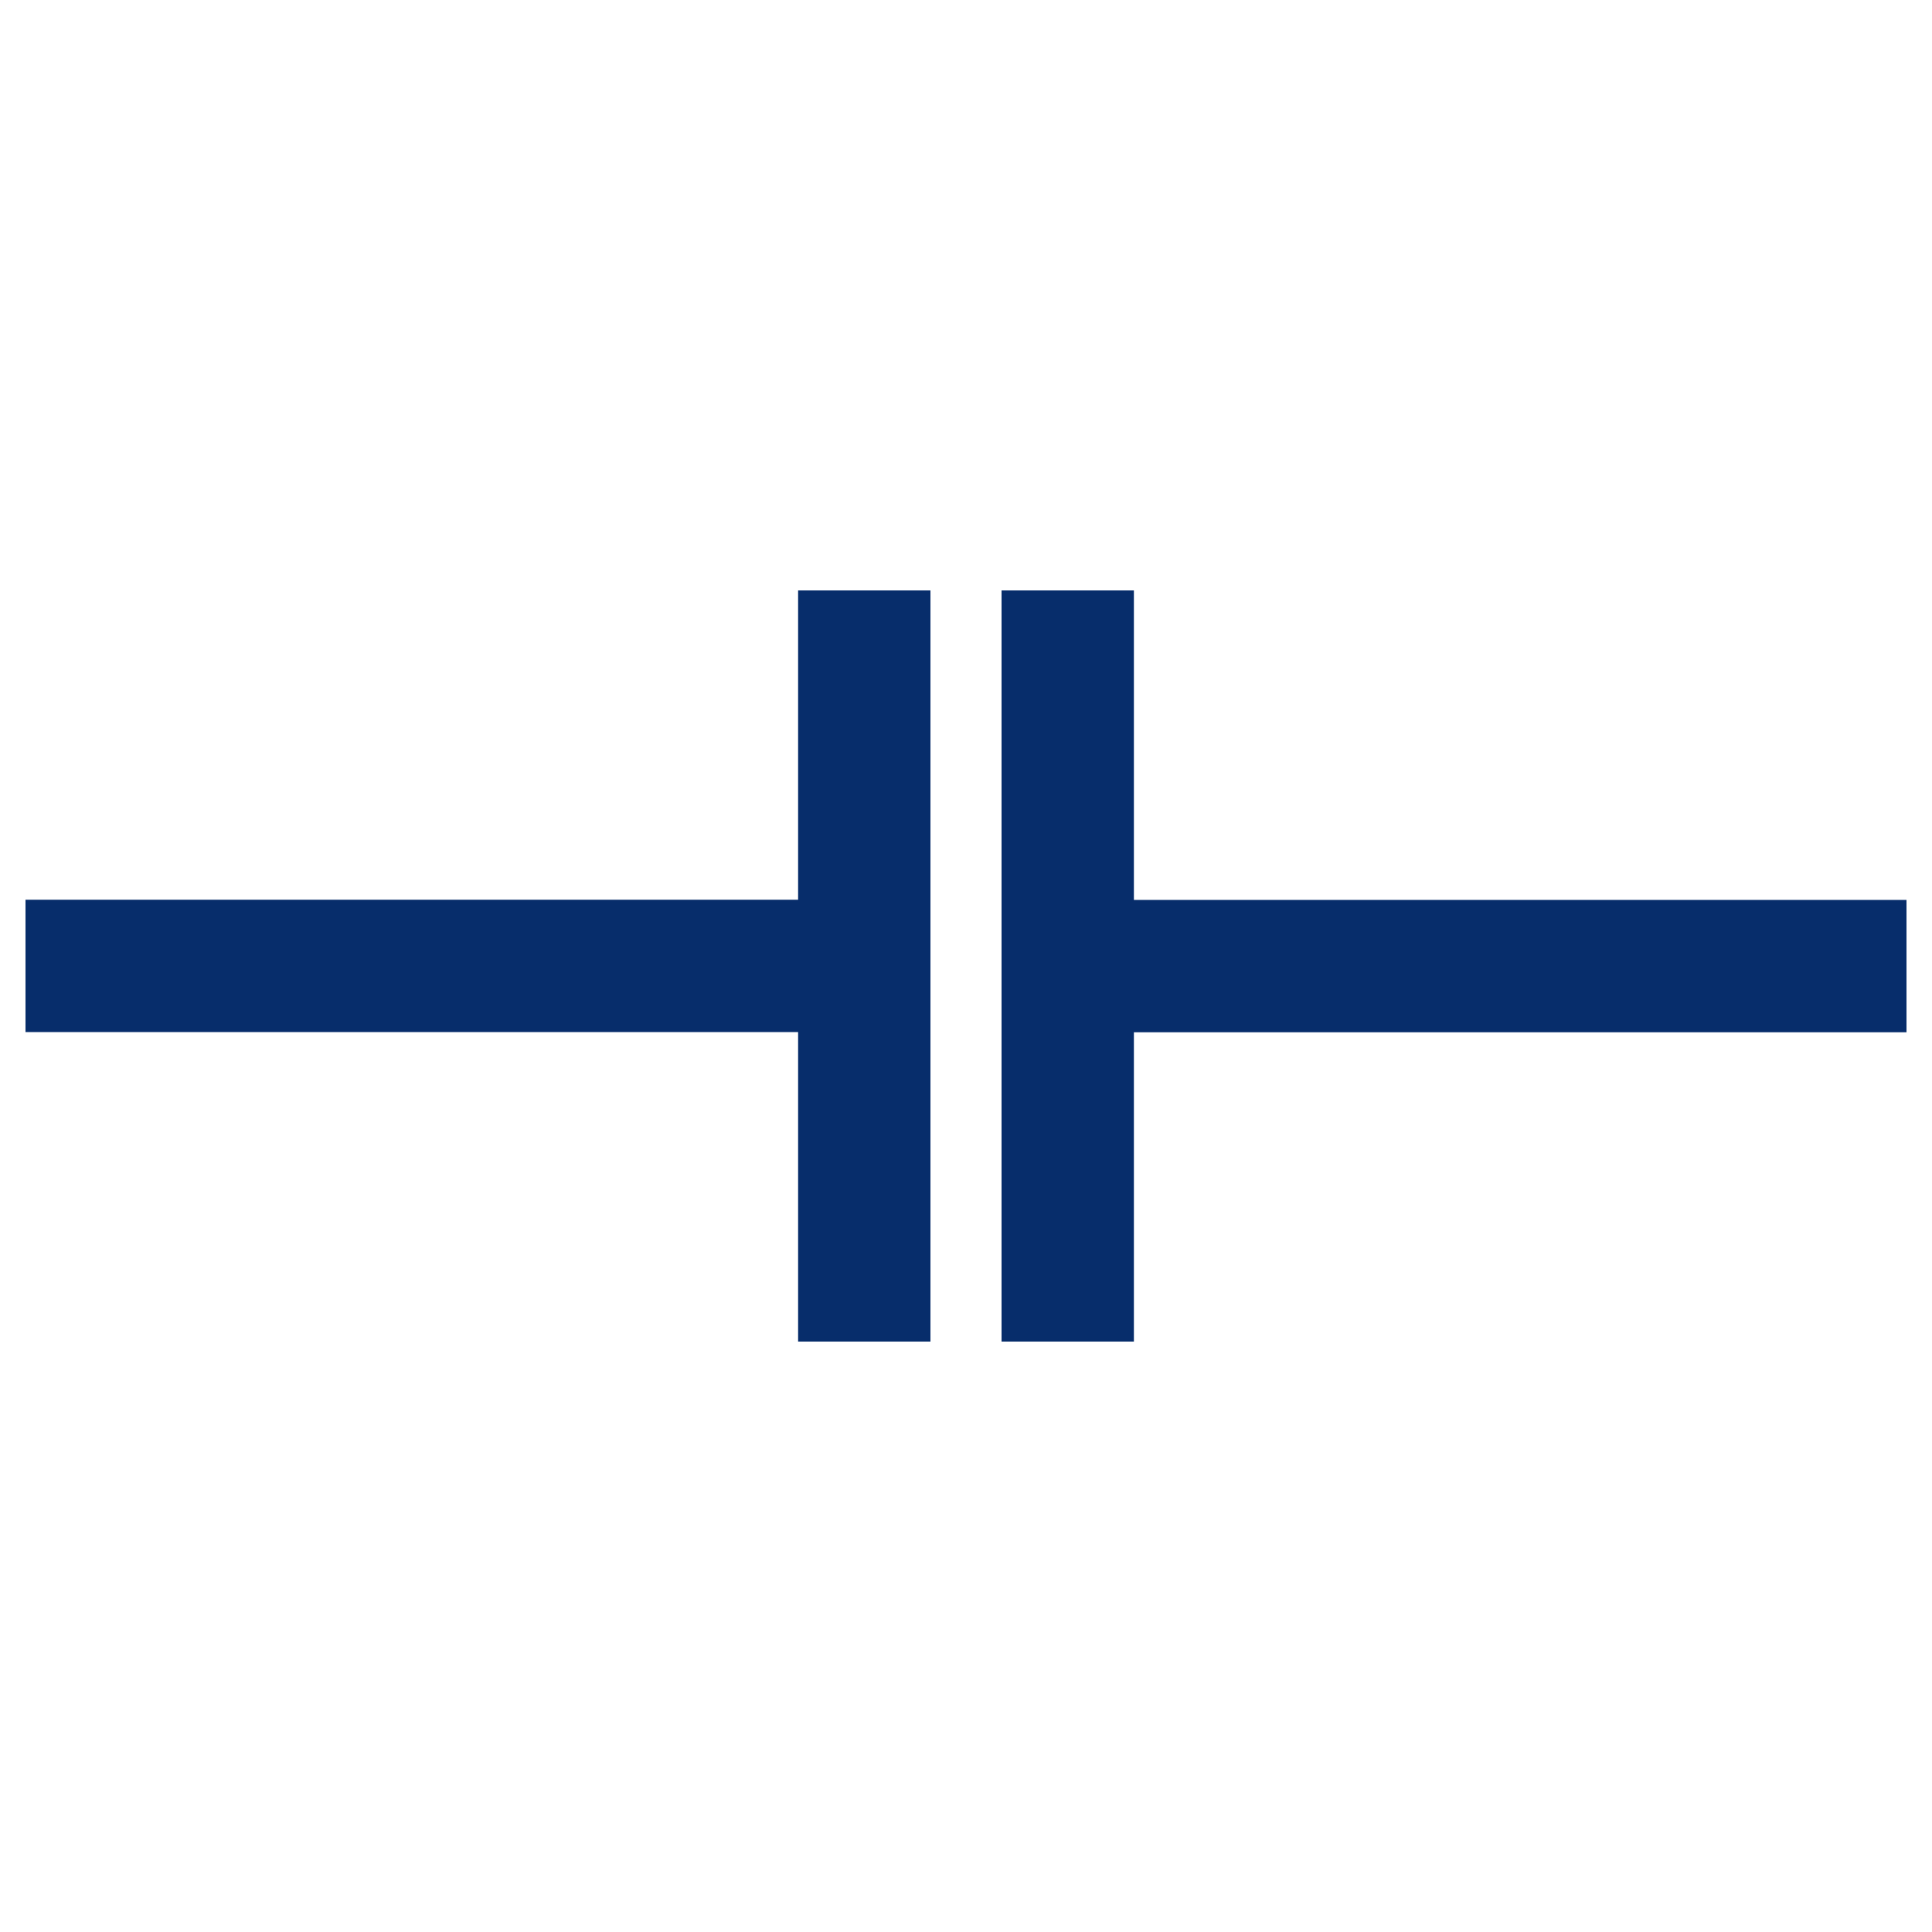
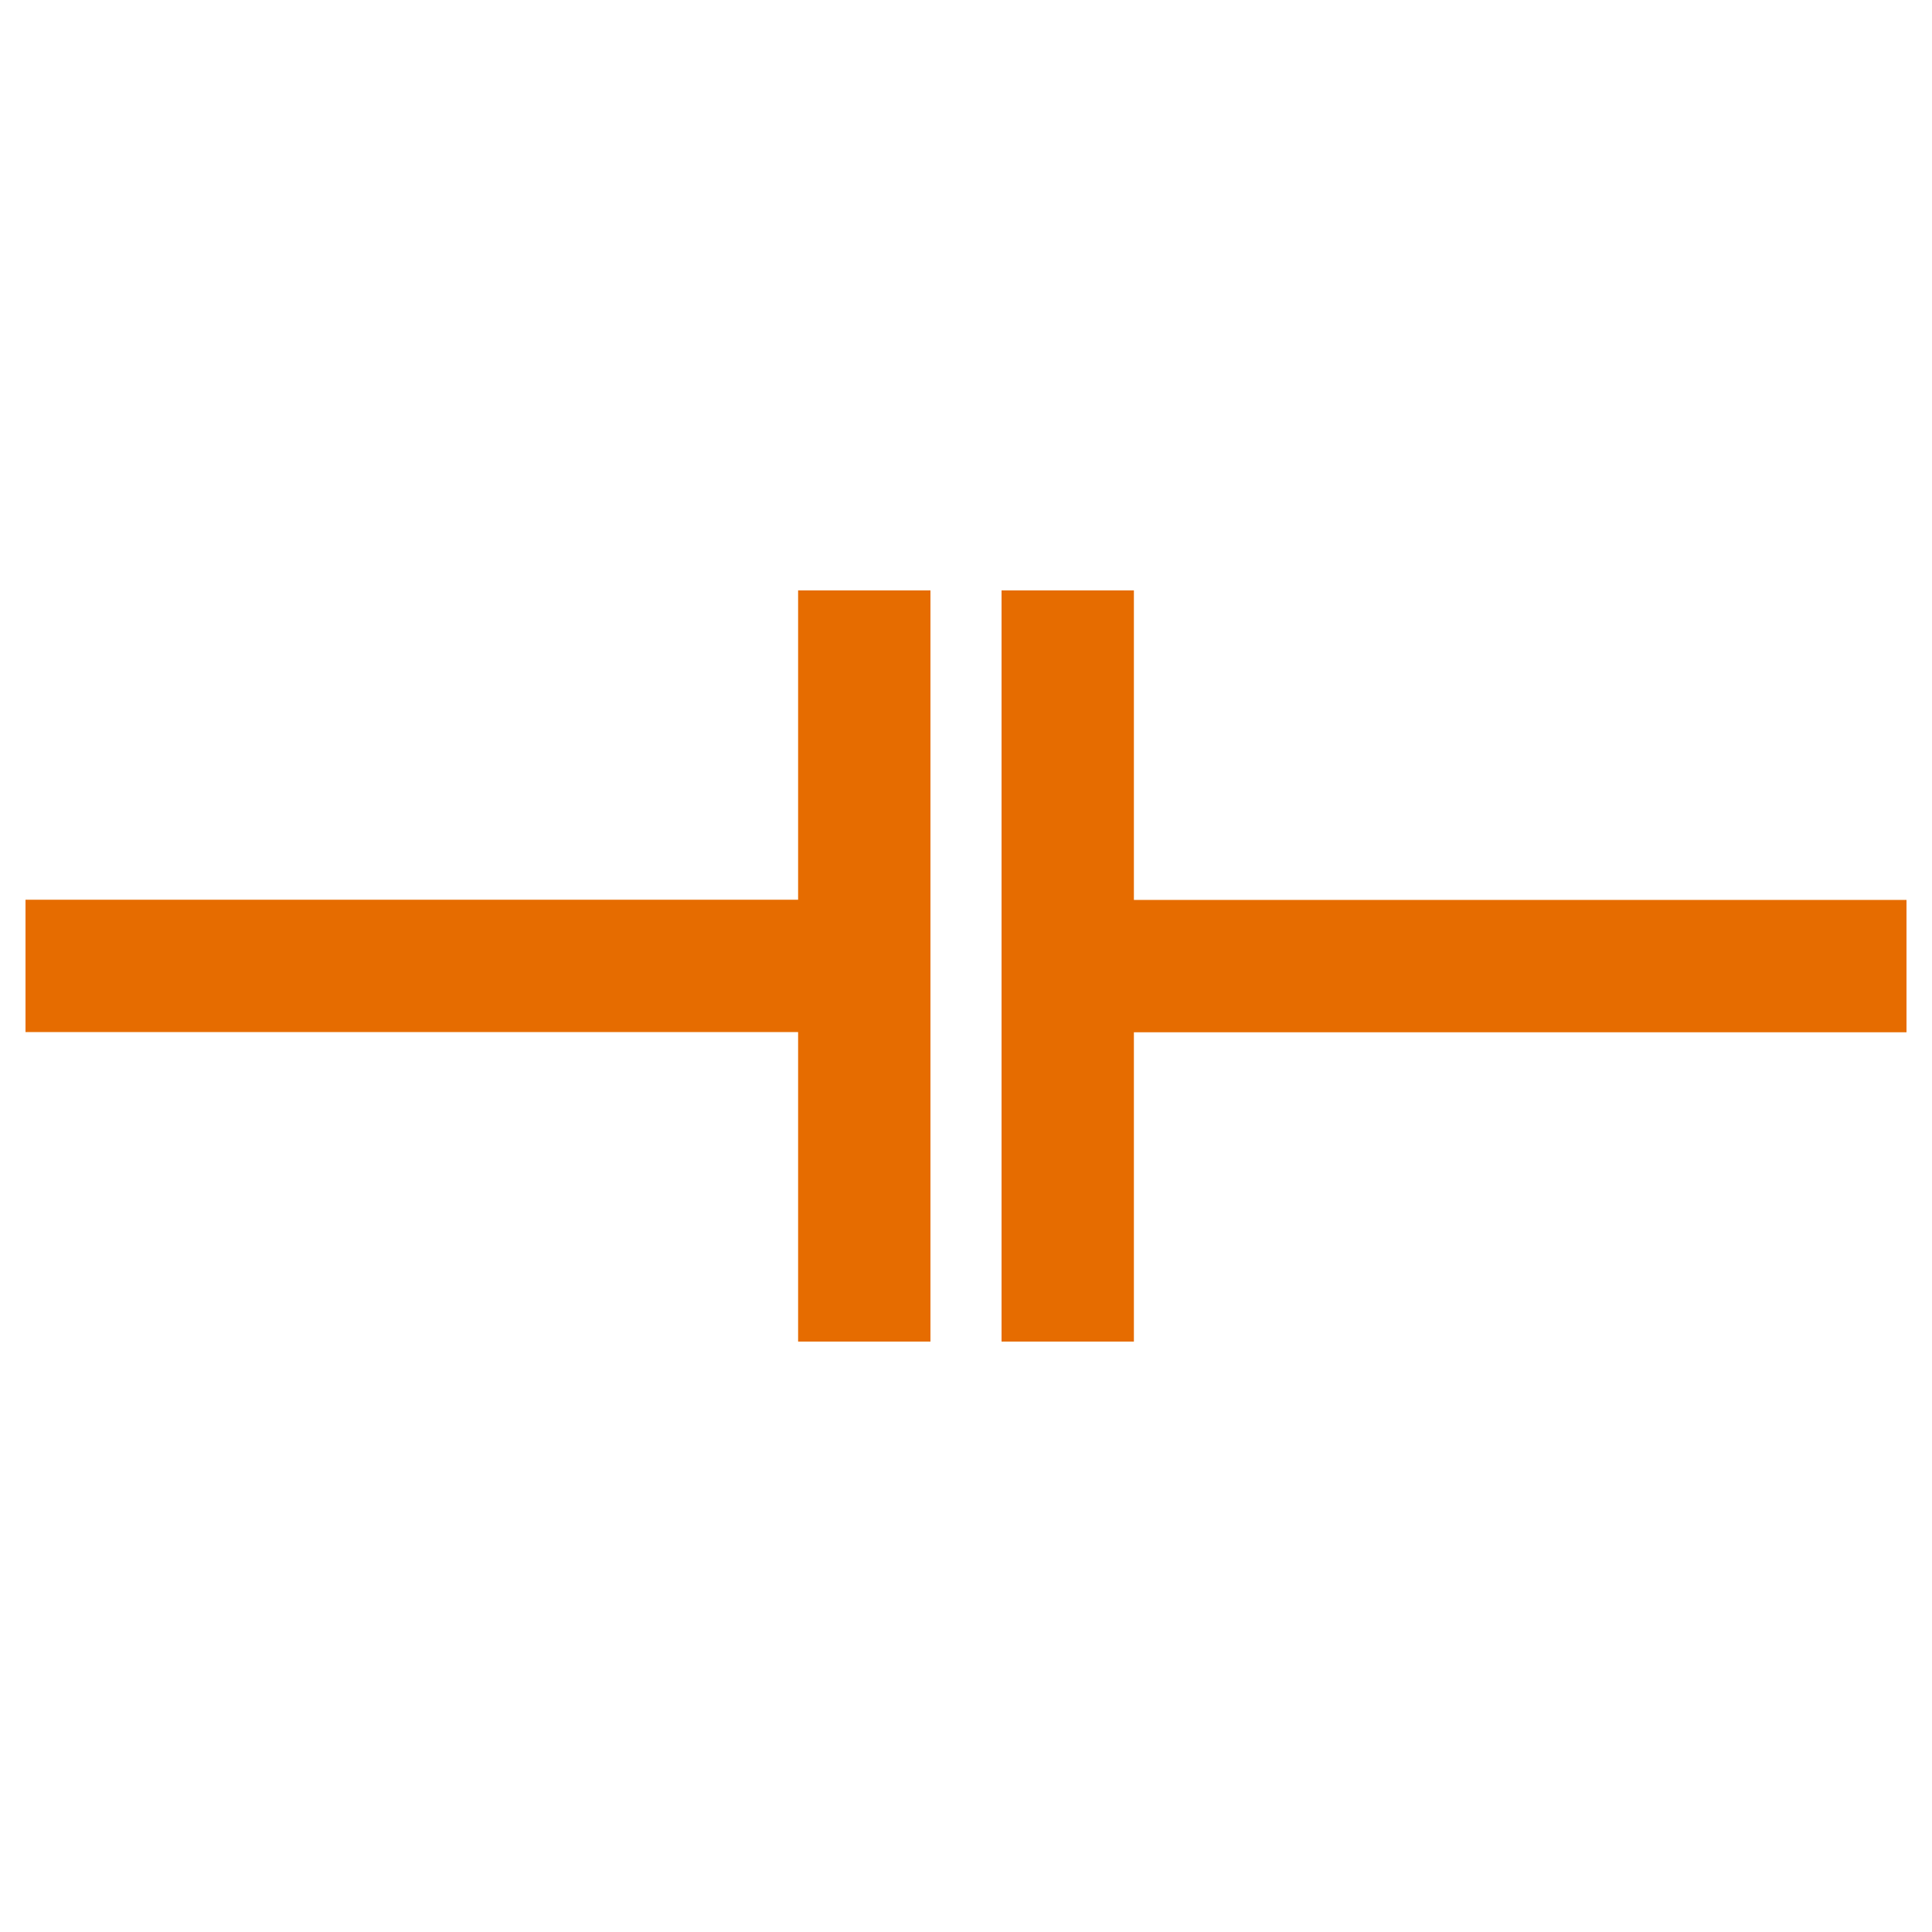
<svg xmlns="http://www.w3.org/2000/svg" id="Layer_2" data-name="Layer 2" viewBox="0 0 100 100">
  <g id="Layer_1-2" data-name="Layer 1-2">
-     <rect x="41.31" y="30.56" width="6.85" height="38.88" style="fill:#072d6b" />
-     <rect x="1.32" y="46.57" width="43.66" height="6.85" style="fill:#072d6b" />
-     <rect x="51.84" y="30.56" width="6.85" height="38.88" style="fill:#072d6b" />
-     <rect x="55.02" y="46.58" width="43.66" height="6.85" style="fill:#072d6b" />
+     <rect x="41.31" y="30.56" width="6.85" height="38.88" style="fill:#E66C00" />
+     <rect x="1.32" y="46.57" width="43.66" height="6.85" style="fill:#E66C00" />
+     <rect x="51.84" y="30.56" width="6.85" height="38.88" style="fill:#E66C00" />
+     <rect x="55.02" y="46.58" width="43.66" height="6.85" style="fill:#E66C00" />
  </g>
</svg>
